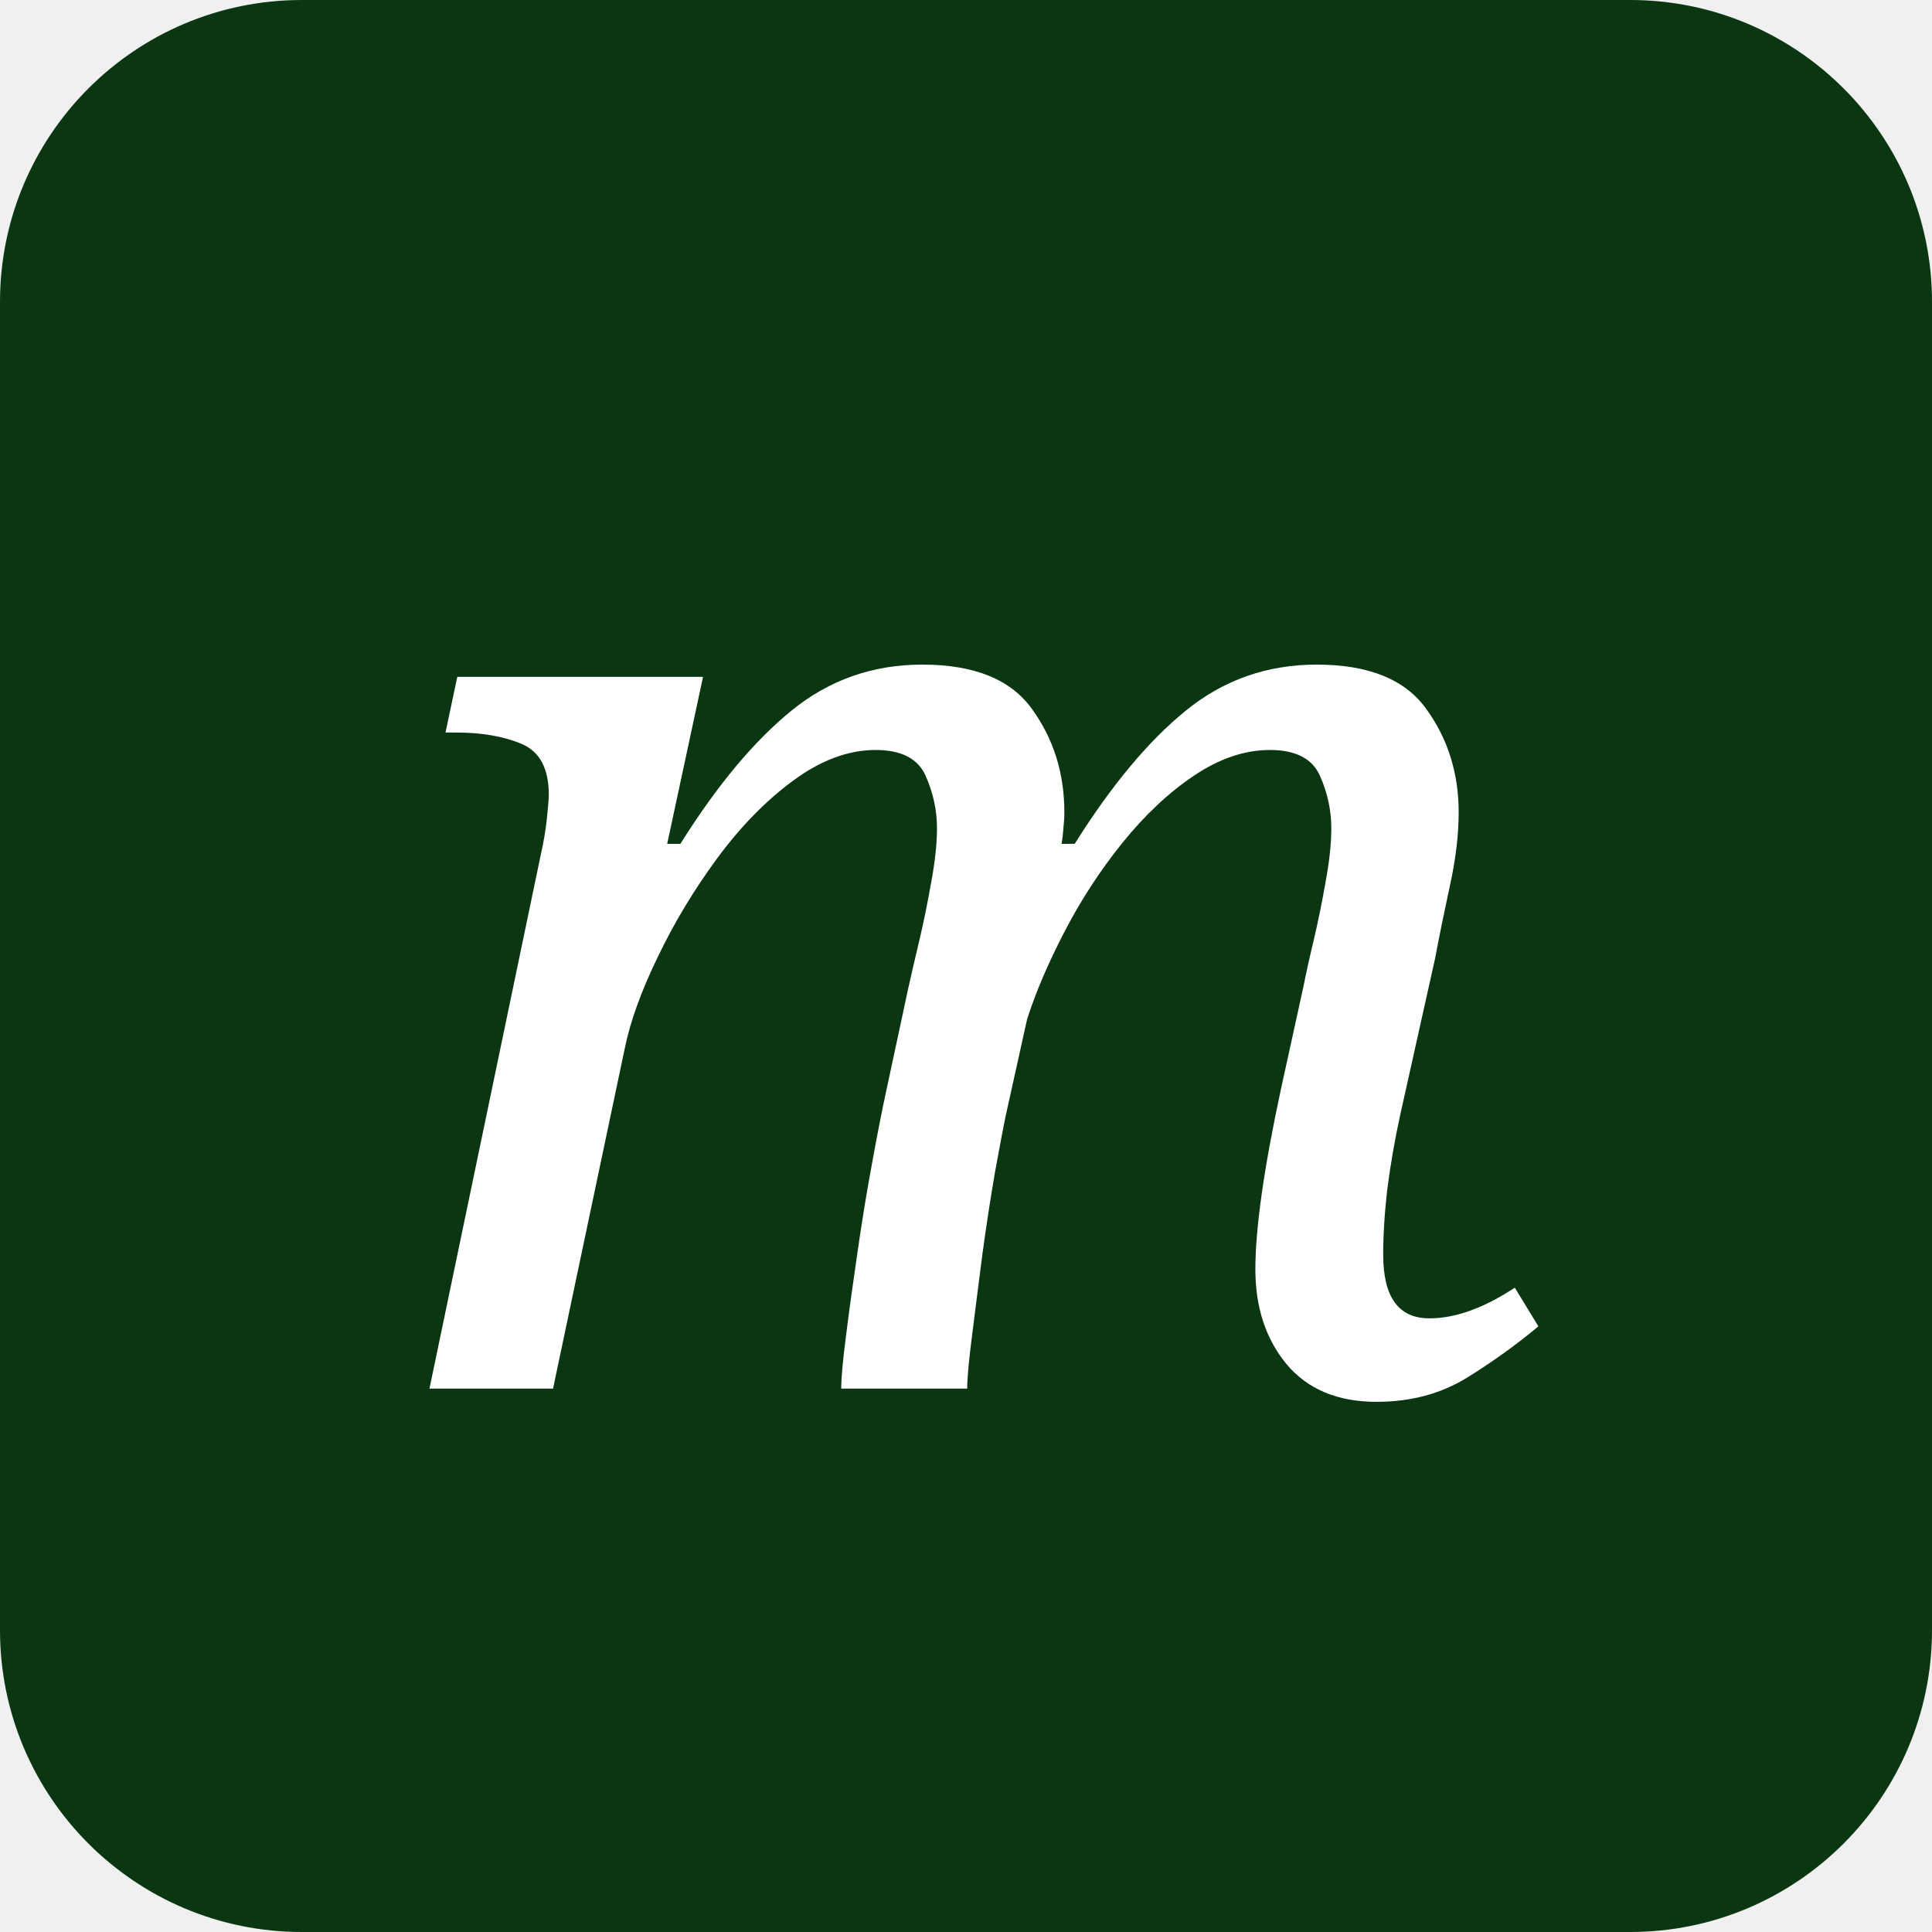
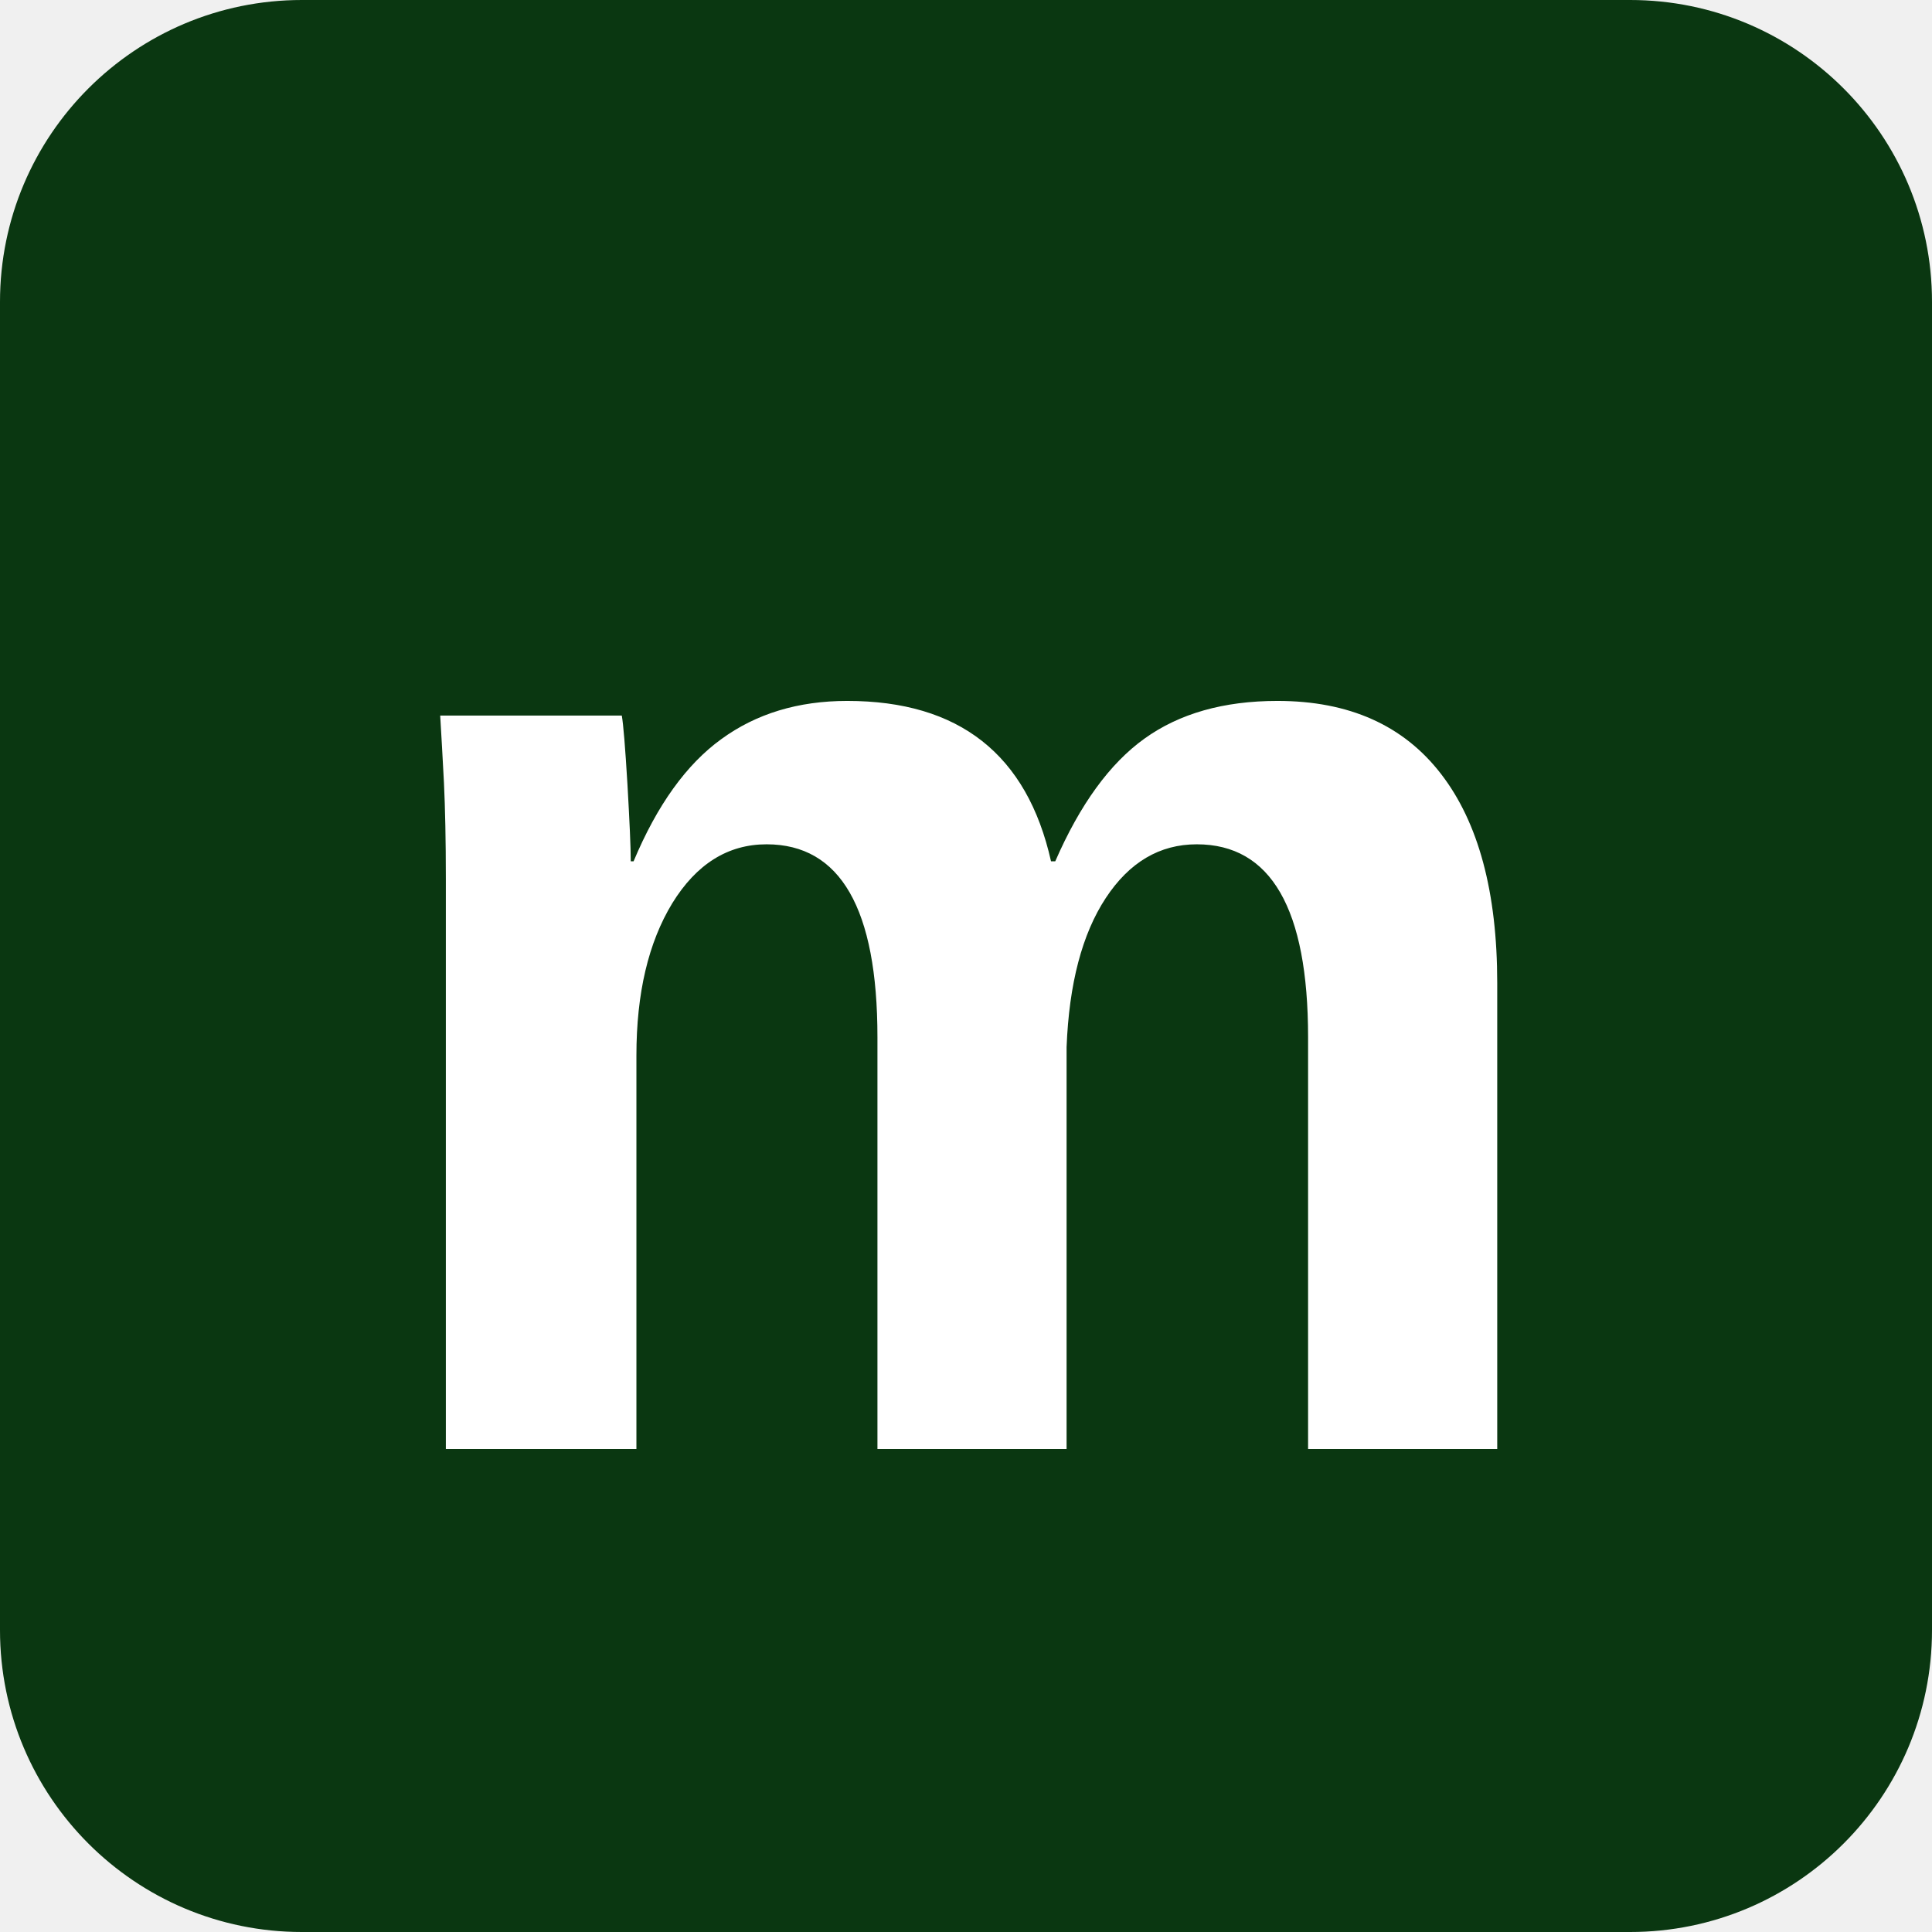
<svg xmlns="http://www.w3.org/2000/svg" viewBox="0 0 64 64">
  <rect width="64" height="64" rx="10" fill="#0a3711" />
-   <text x="32" y="46" font-family="'Cormorant Garamond', Georgia, serif" font-size="44" font-style="italic" font-weight="500" fill="#ffffff" text-anchor="middle">m</text>
+   <text x="32" y="48" font-family="Arial, Helvetica, sans-serif" font-size="46" font-weight="700" fill="#ffffff" text-anchor="middle">m</text>
</svg>
